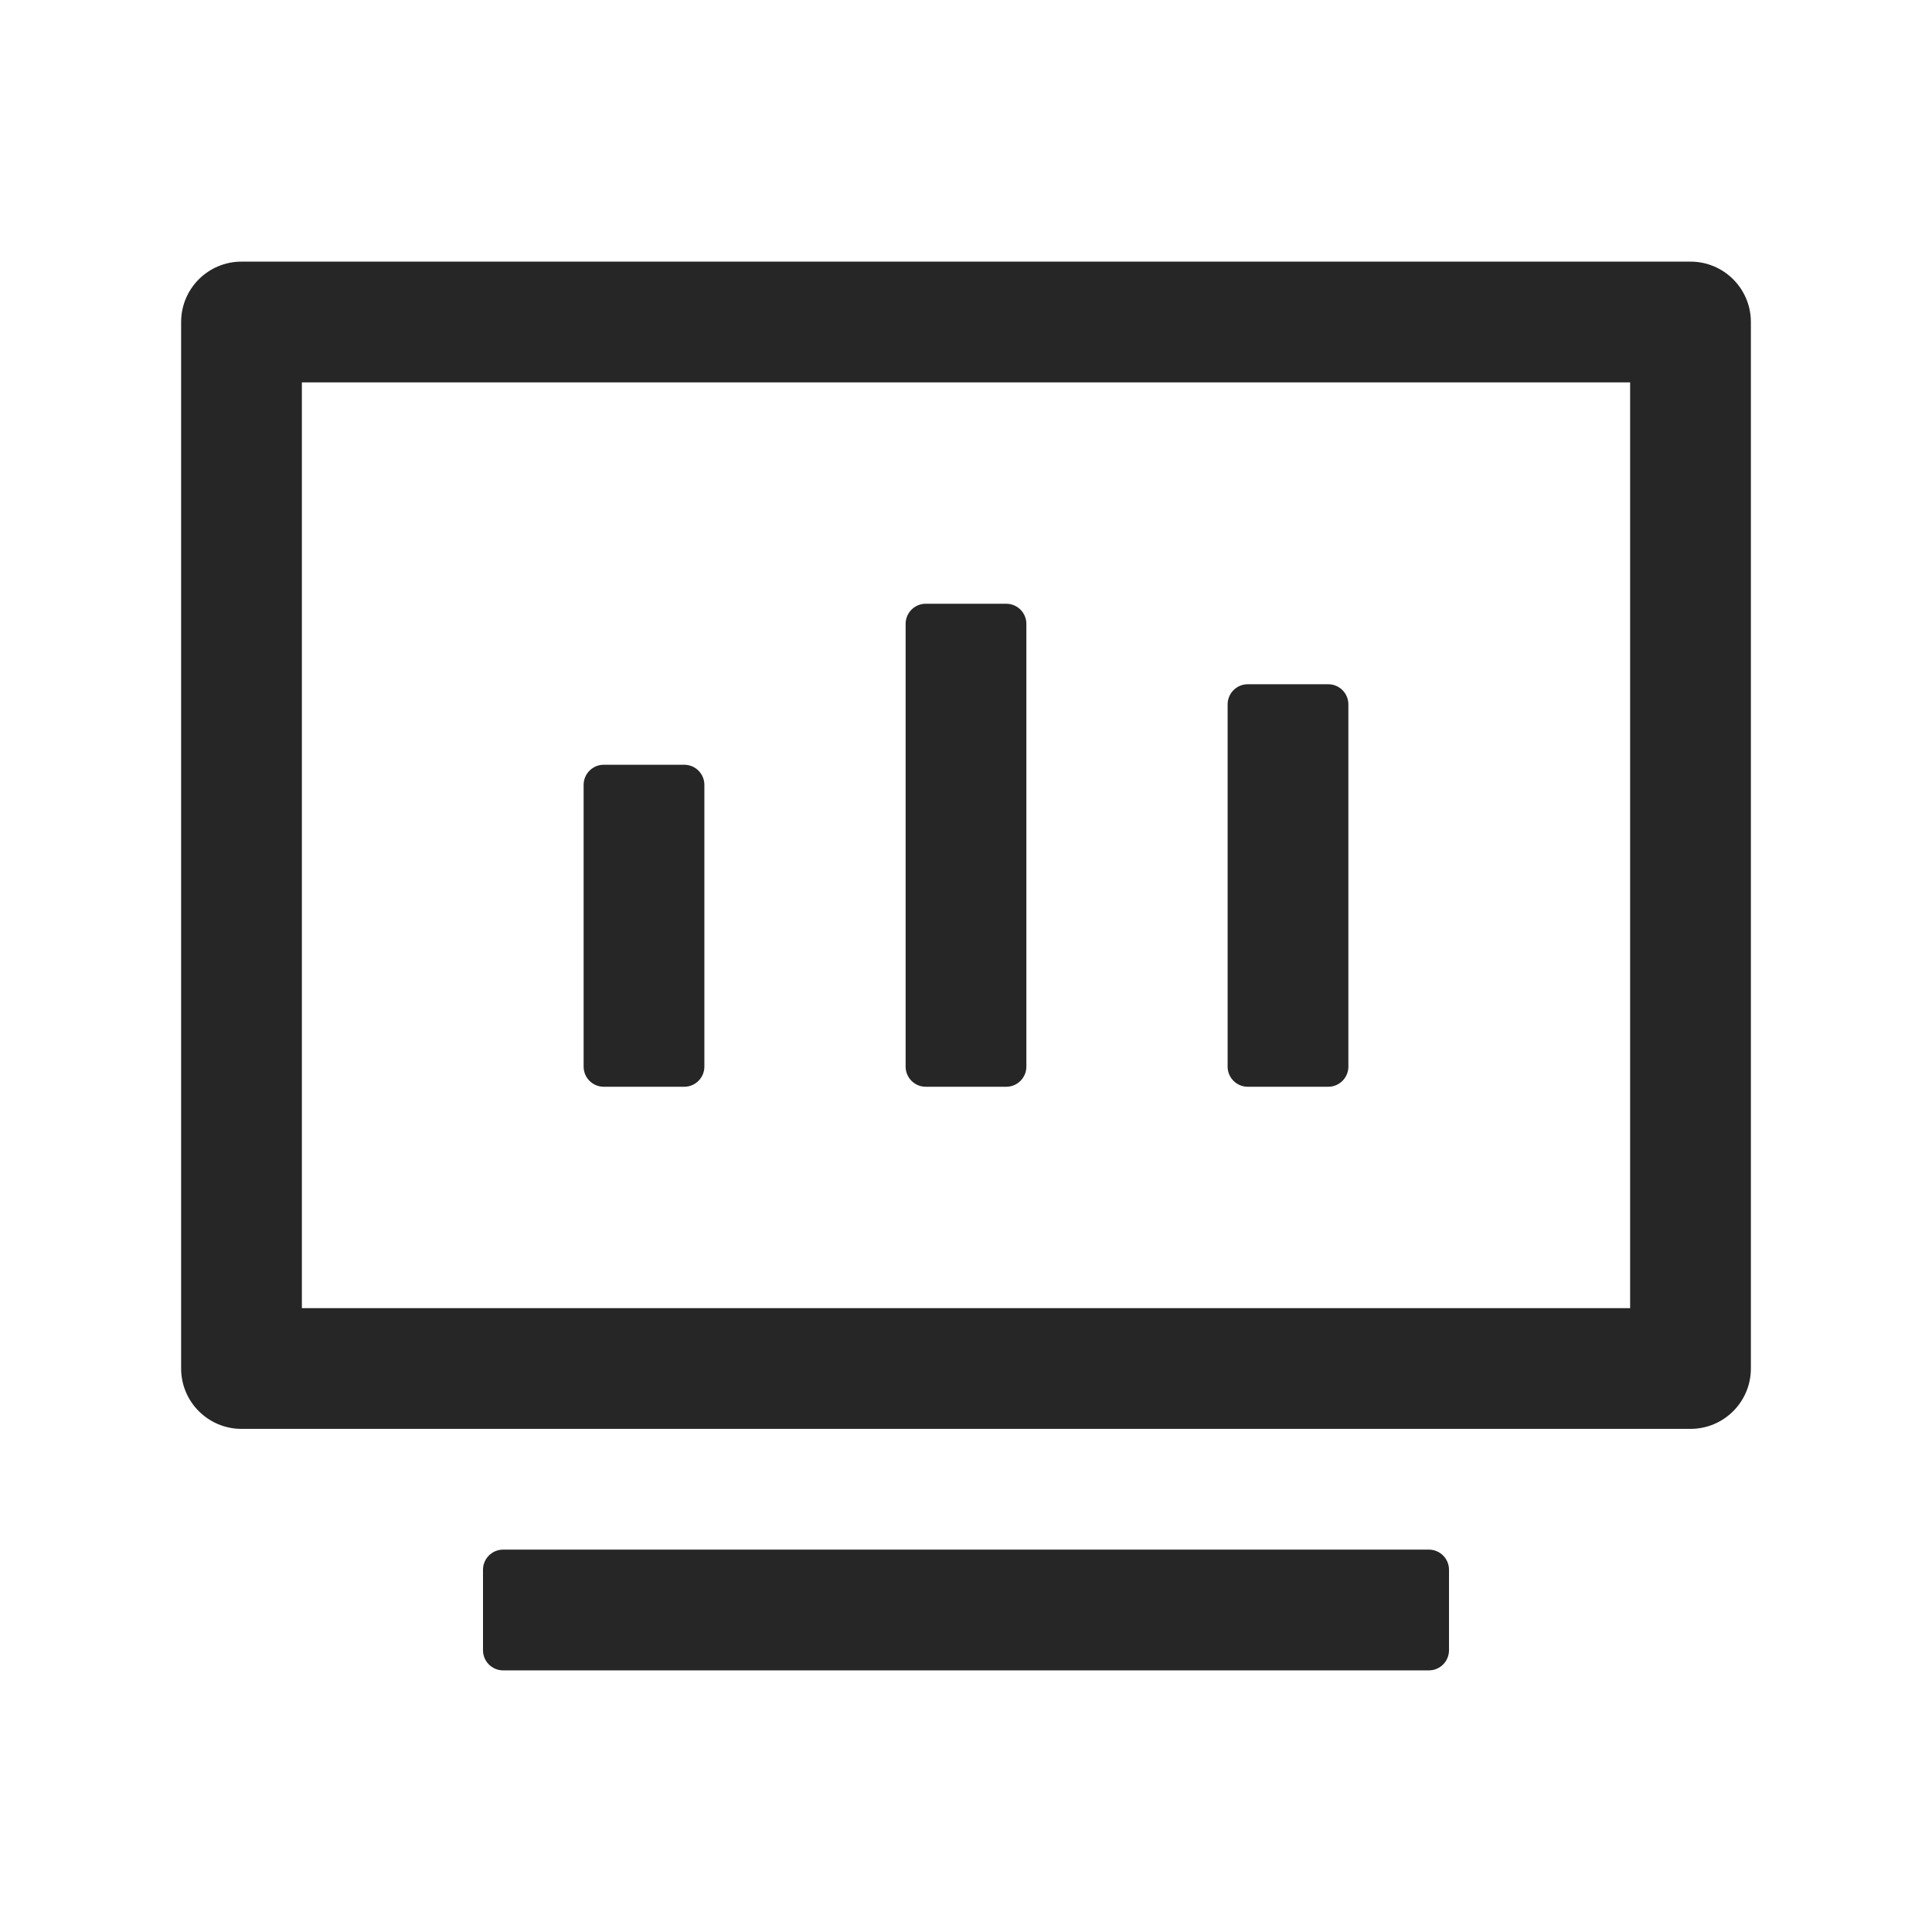
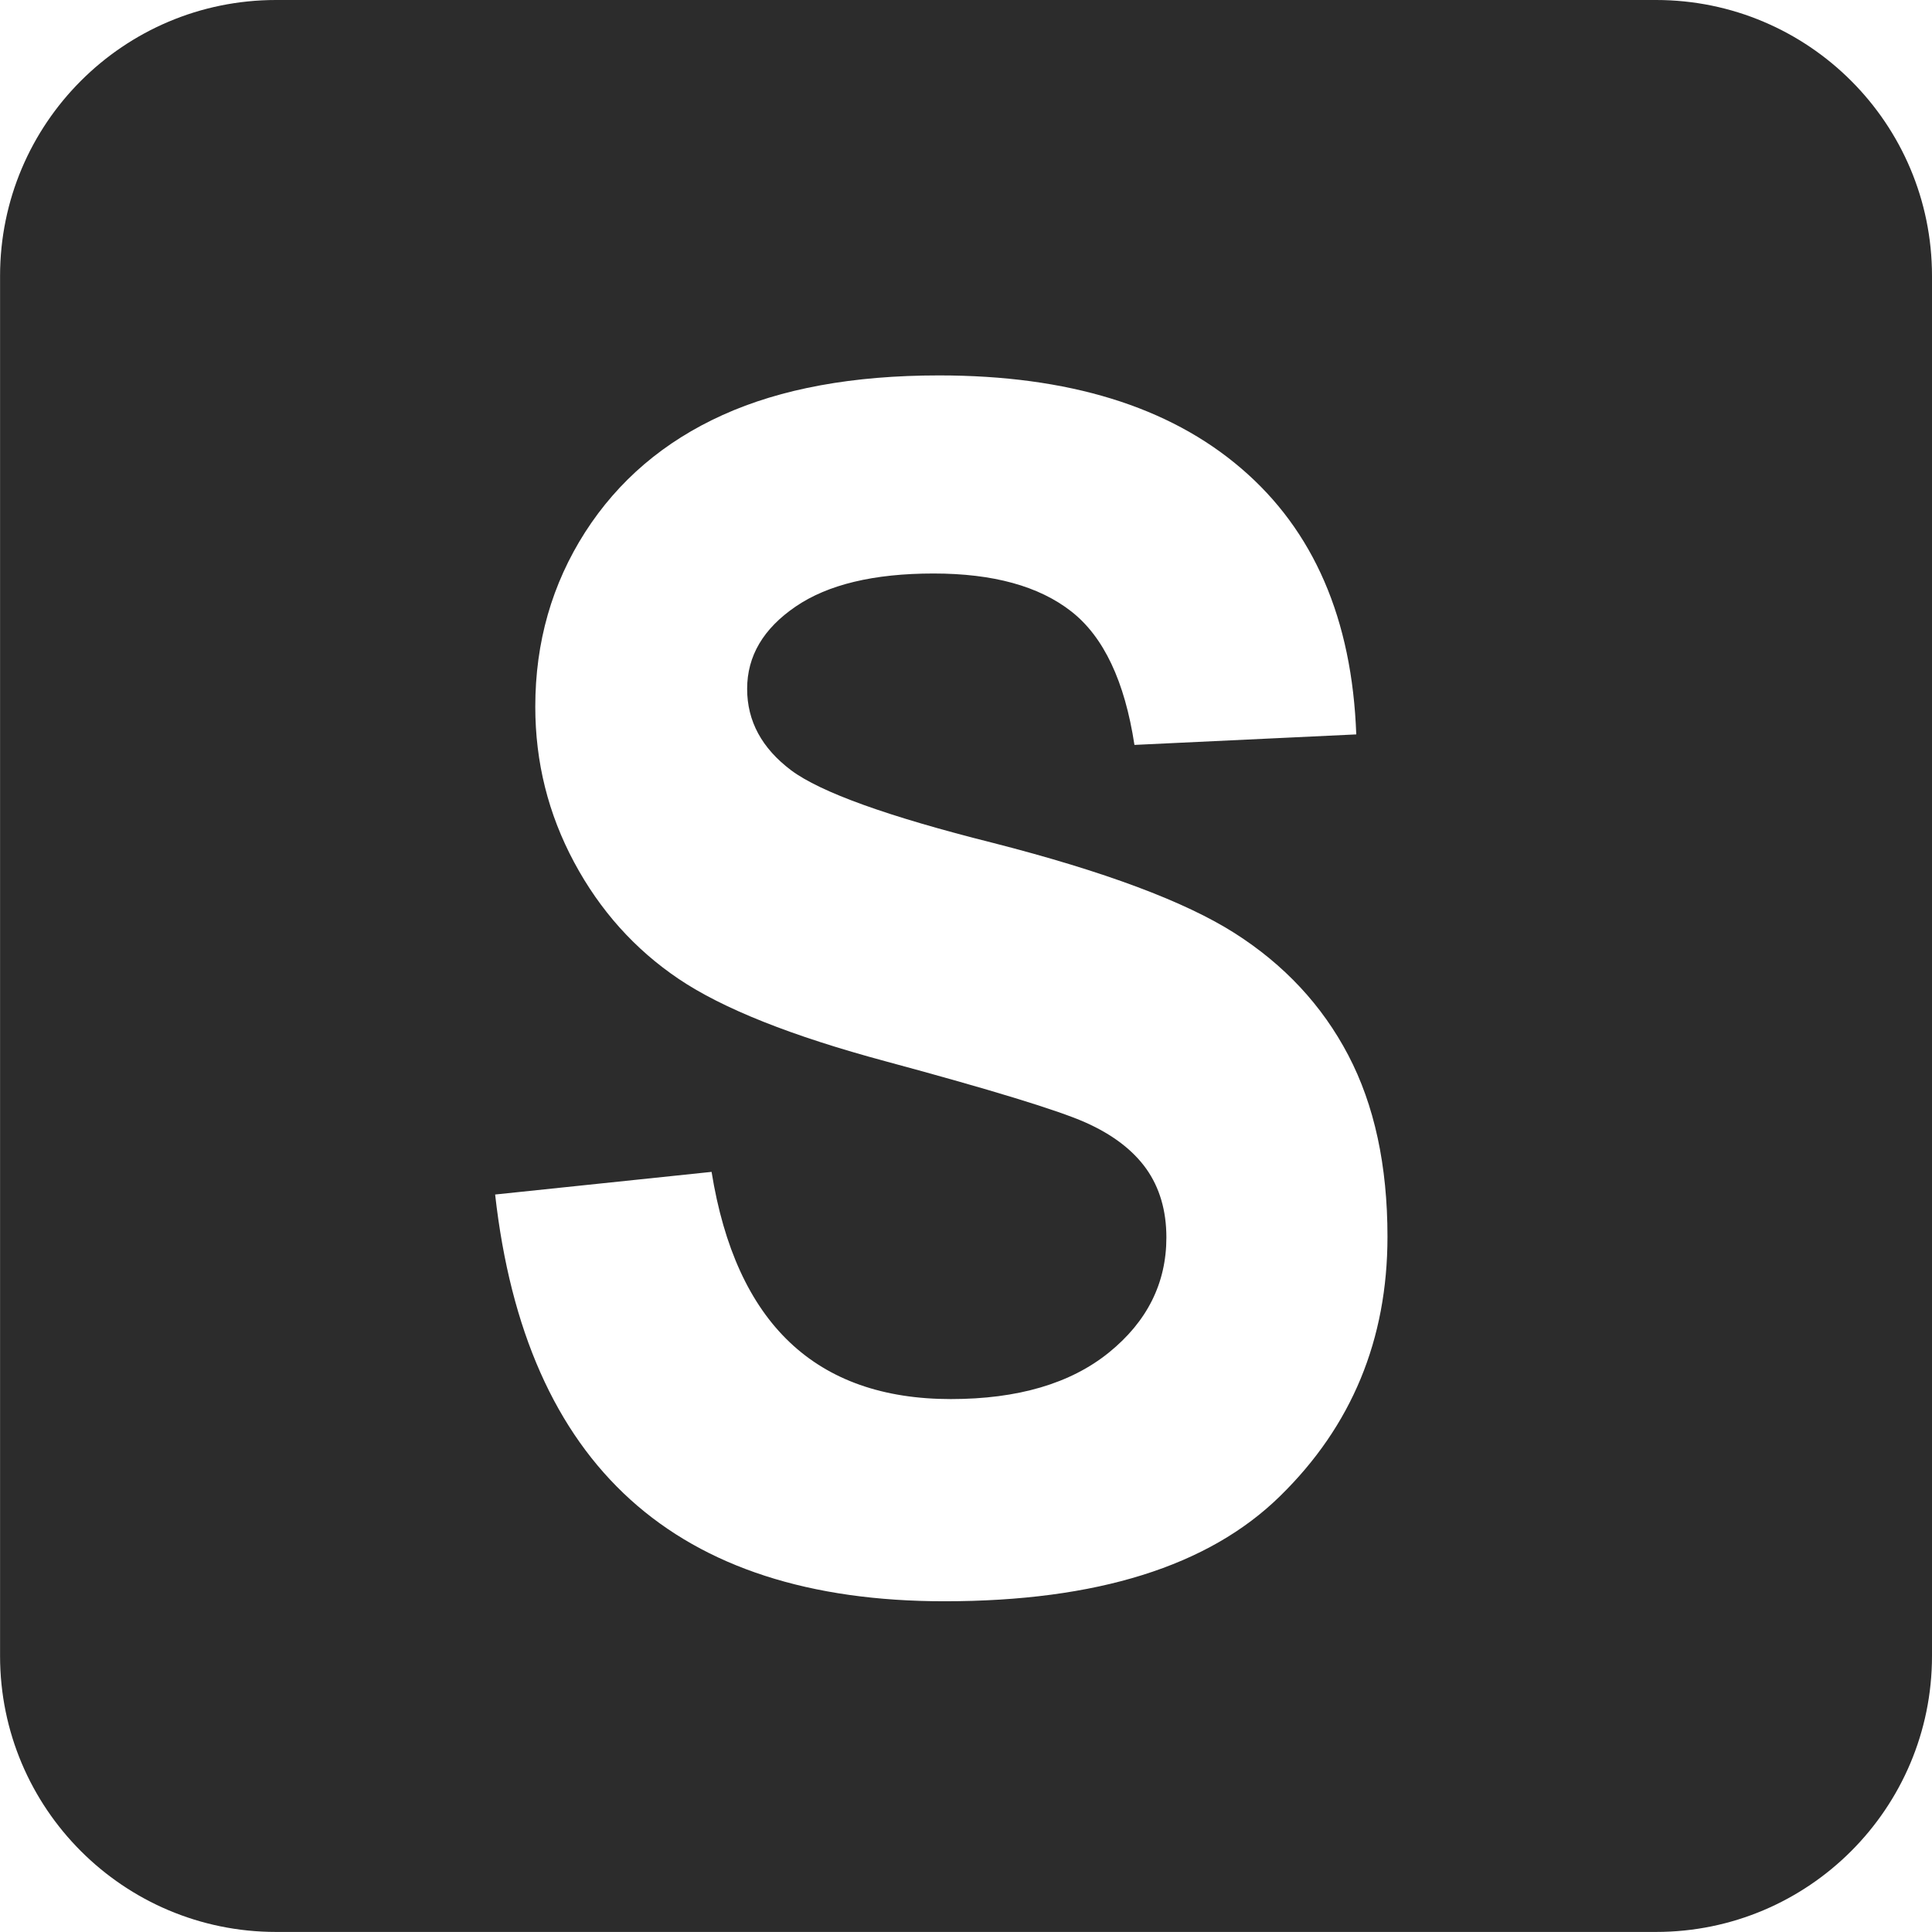
- <svg xmlns="http://www.w3.org/2000/svg" t="1789172019335" class="icon" viewBox="0 0 1024 1024" version="1.1" p-id="7286" width="200" height="200">
-   <path d="M896 138.667H128a32 32 0 0 0-32 32v554.667c0 17.664 14.336 32 32 32h768a32 32 0 0 0 32-32V170.667a32 32 0 0 0-32-32z m-32 64v490.667H160V202.667h704zM768 832v42.667a10.667 10.667 0 0 1-10.667 10.667H266.667A10.667 10.667 0 0 1 256 874.667v-42.667a10.667 10.667 0 0 1 10.667-10.667h490.667a10.667 10.667 0 0 1 10.667 10.667z" fill="#262626" p-id="7287" />
-   <path d="M373.333 416v149.333a10.667 10.667 0 0 1-10.667 10.667h-42.667a10.667 10.667 0 0 1-10.667-10.667v-149.333a10.667 10.667 0 0 1 10.667-10.667h42.667a10.667 10.667 0 0 1 10.667 10.667zM714.667 373.333v192a10.667 10.667 0 0 1-10.667 10.667h-42.667a10.667 10.667 0 0 1-10.667-10.667v-192a10.667 10.667 0 0 1 10.667-10.667h42.667a10.667 10.667 0 0 1 10.667 10.667zM544 330.667v234.667a10.667 10.667 0 0 1-10.667 10.667h-42.667a10.667 10.667 0 0 1-10.667-10.667v-234.667a10.667 10.667 0 0 1 10.667-10.667h42.667a10.667 10.667 0 0 1 10.667 10.667z" fill="#262626" p-id="7288" />
+ <svg xmlns="http://www.w3.org/2000/svg" t="1789192552964" class="icon" viewBox="0 0 1024 1024" version="1.1" p-id="7290" width="200" height="200">
+   <path d="M877.728 0H146.304A146.272 146.272 0 0 0 0.032 146.272v731.424a146.272 146.272 0 0 0 146.272 146.272h731.424A146.272 146.272 0 0 0 1024 877.696V146.272A146.272 146.272 0 0 0 877.728 0z m-199.296 792.992c-37.856 37.152-97.152 55.712-177.856 55.712-142.56 0-222.016-71.872-238.144-215.584l114.72-12c12.928 80.288 55.232 120.416 126.848 120.416 35.424 0 63.424-8.224 83.712-24.64s30.496-36.8 30.496-60.992c0-14.272-3.584-26.432-10.656-36.416-7.136-9.984-17.92-18.208-32.416-24.64-14.56-6.432-49.728-17.216-105.568-32.288-50.016-13.44-86.56-28-109.856-43.712-23.2-15.648-41.728-36.288-55.424-61.856s-20.576-52.992-20.576-82.432c0-34.272 8.864-65.056 26.432-92.512 17.568-27.36 41.856-48.064 72.864-62.08s69.152-20.992 114.72-20.992c68.416 0 121.792 16.416 160.128 49.28 38.432 32.864 58.784 79.872 60.992 140.992l-117.568 5.568c-5.152-33.728-16.288-57.28-33.44-70.72s-41.44-20.128-73.056-20.128c-31.648 0-56 5.856-73.056 17.504-17.152 11.712-25.728 26.208-25.728 43.648 0 17.088 7.776 31.424 23.296 43.136 15.584 11.648 51.296 24.512 107.008 38.496 59.136 15.136 101.728 31.072 128 47.776s46.432 38.272 60.288 64.704 20.8 58.496 20.8 96.224c0 54.56-18.944 100.352-56.928 137.504z" p-id="7291" fill="#2c2c2c" />
</svg>
